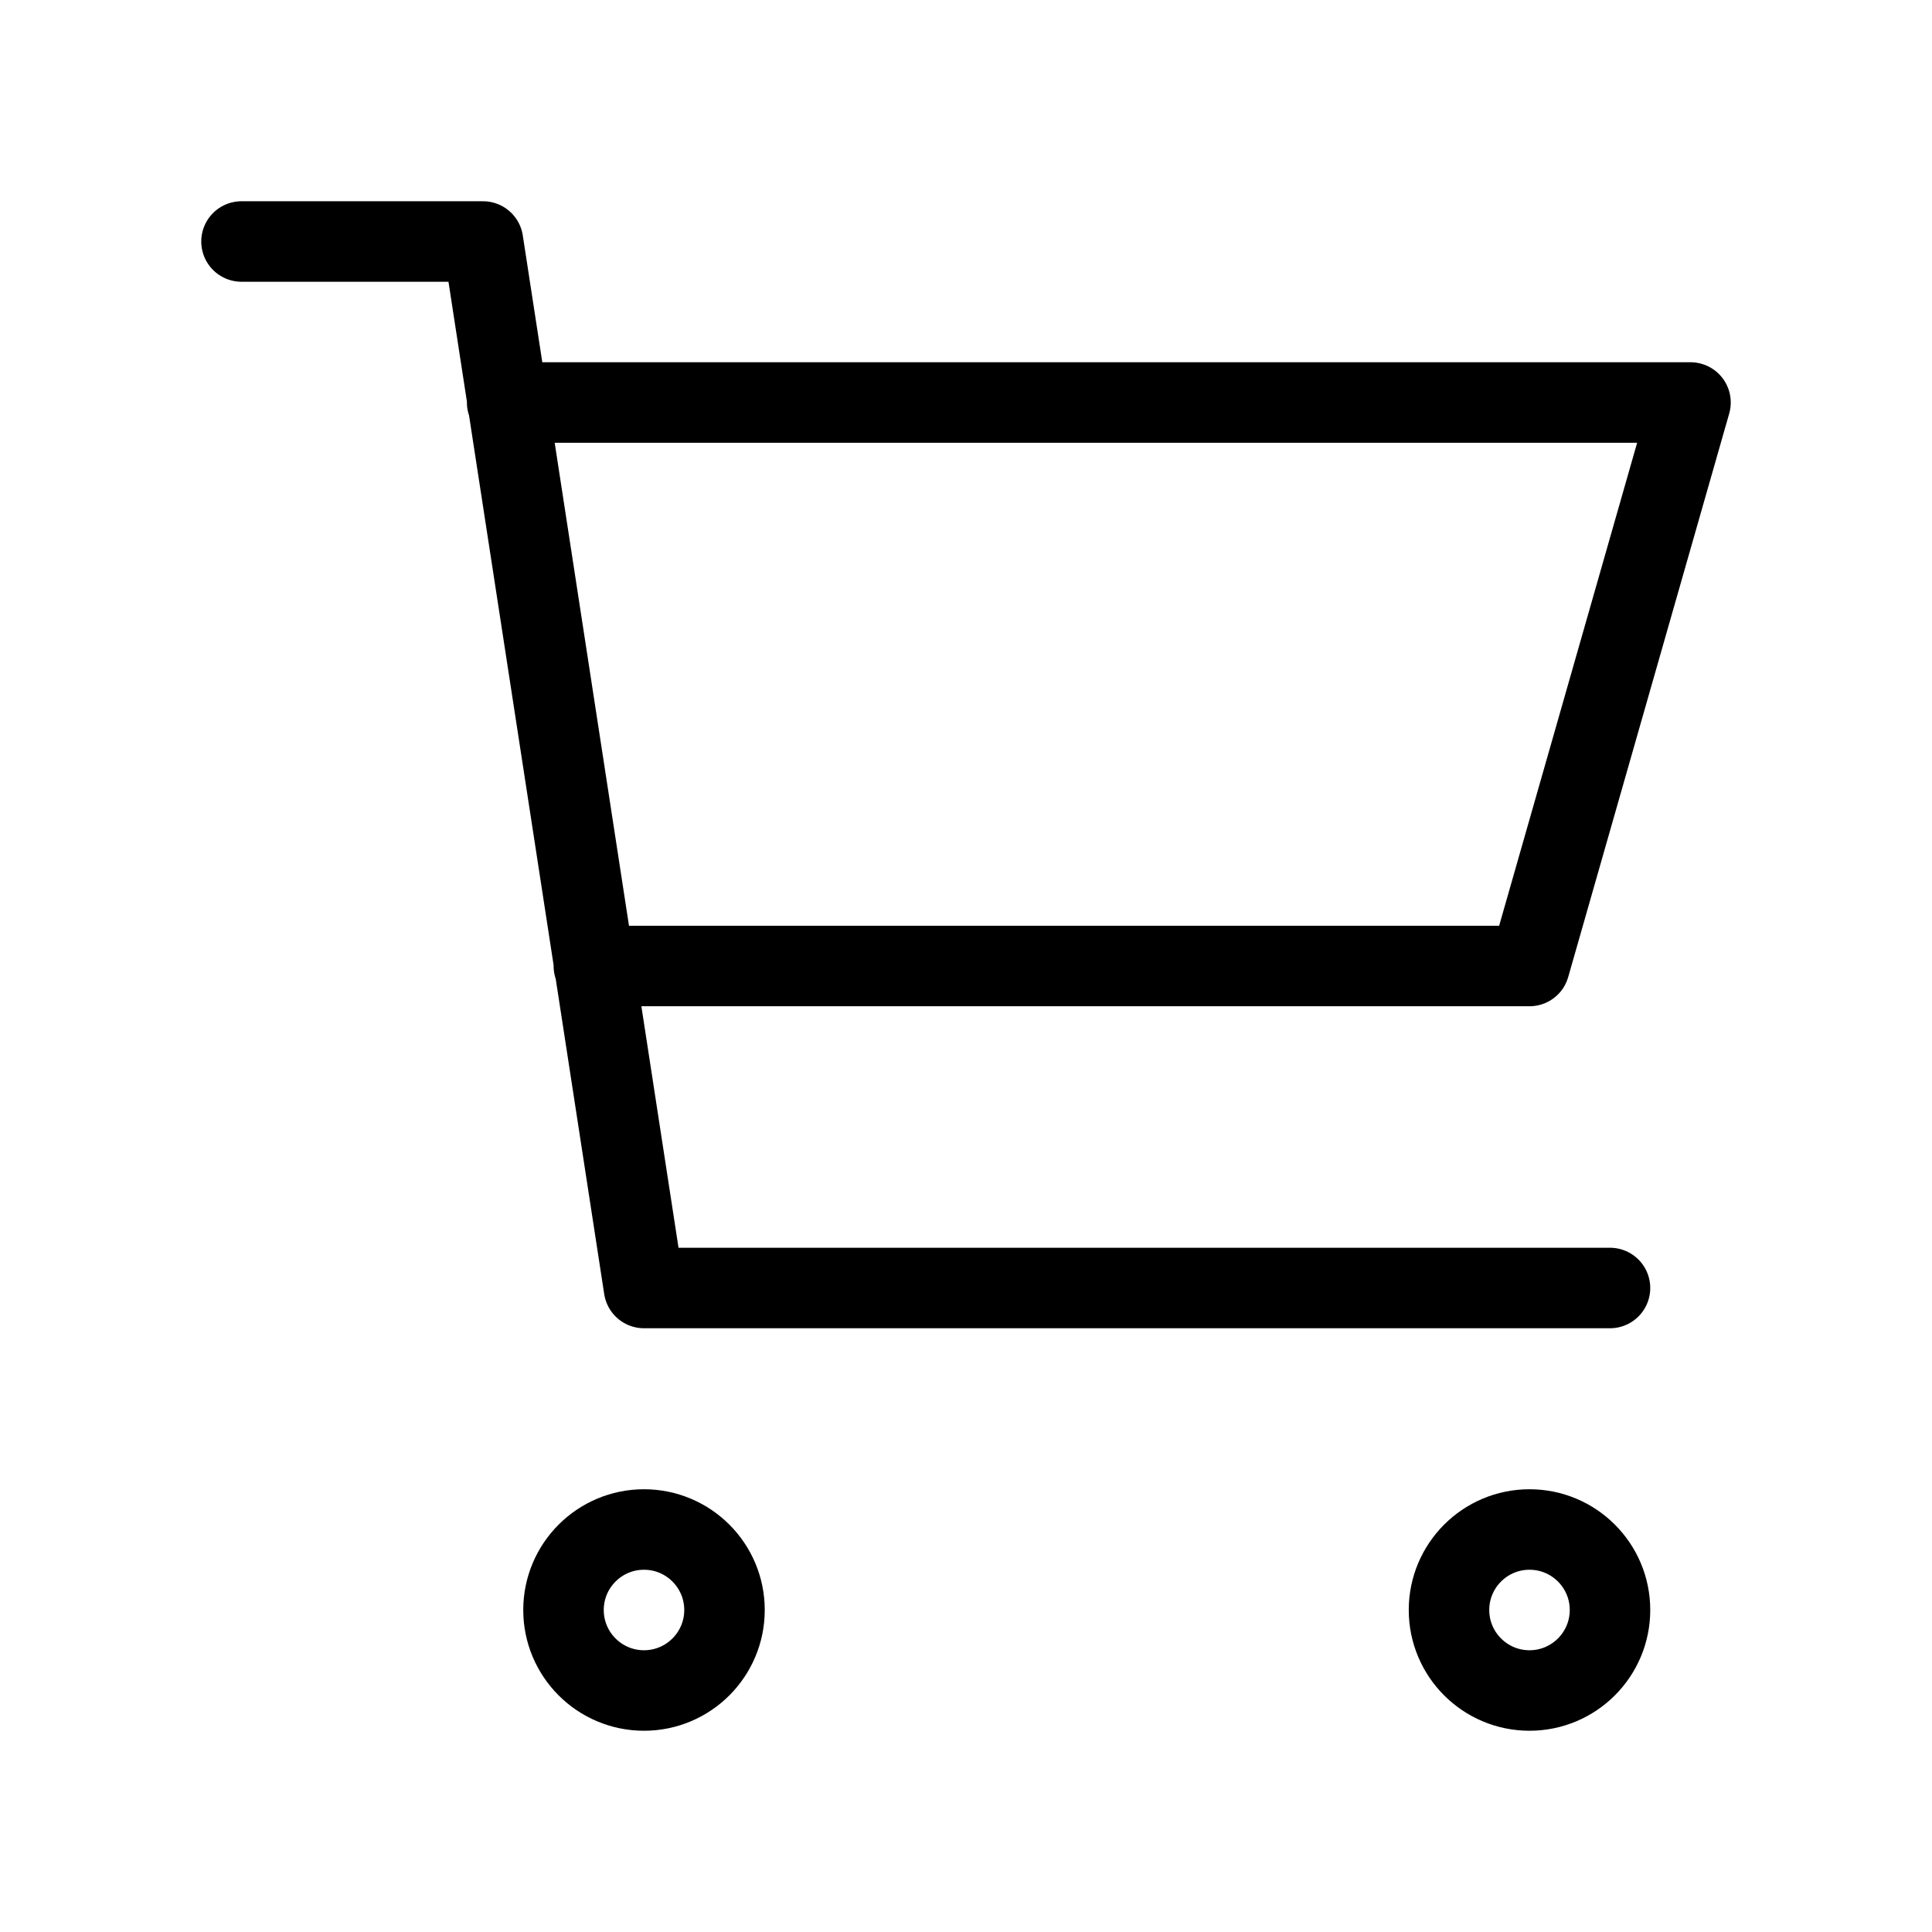
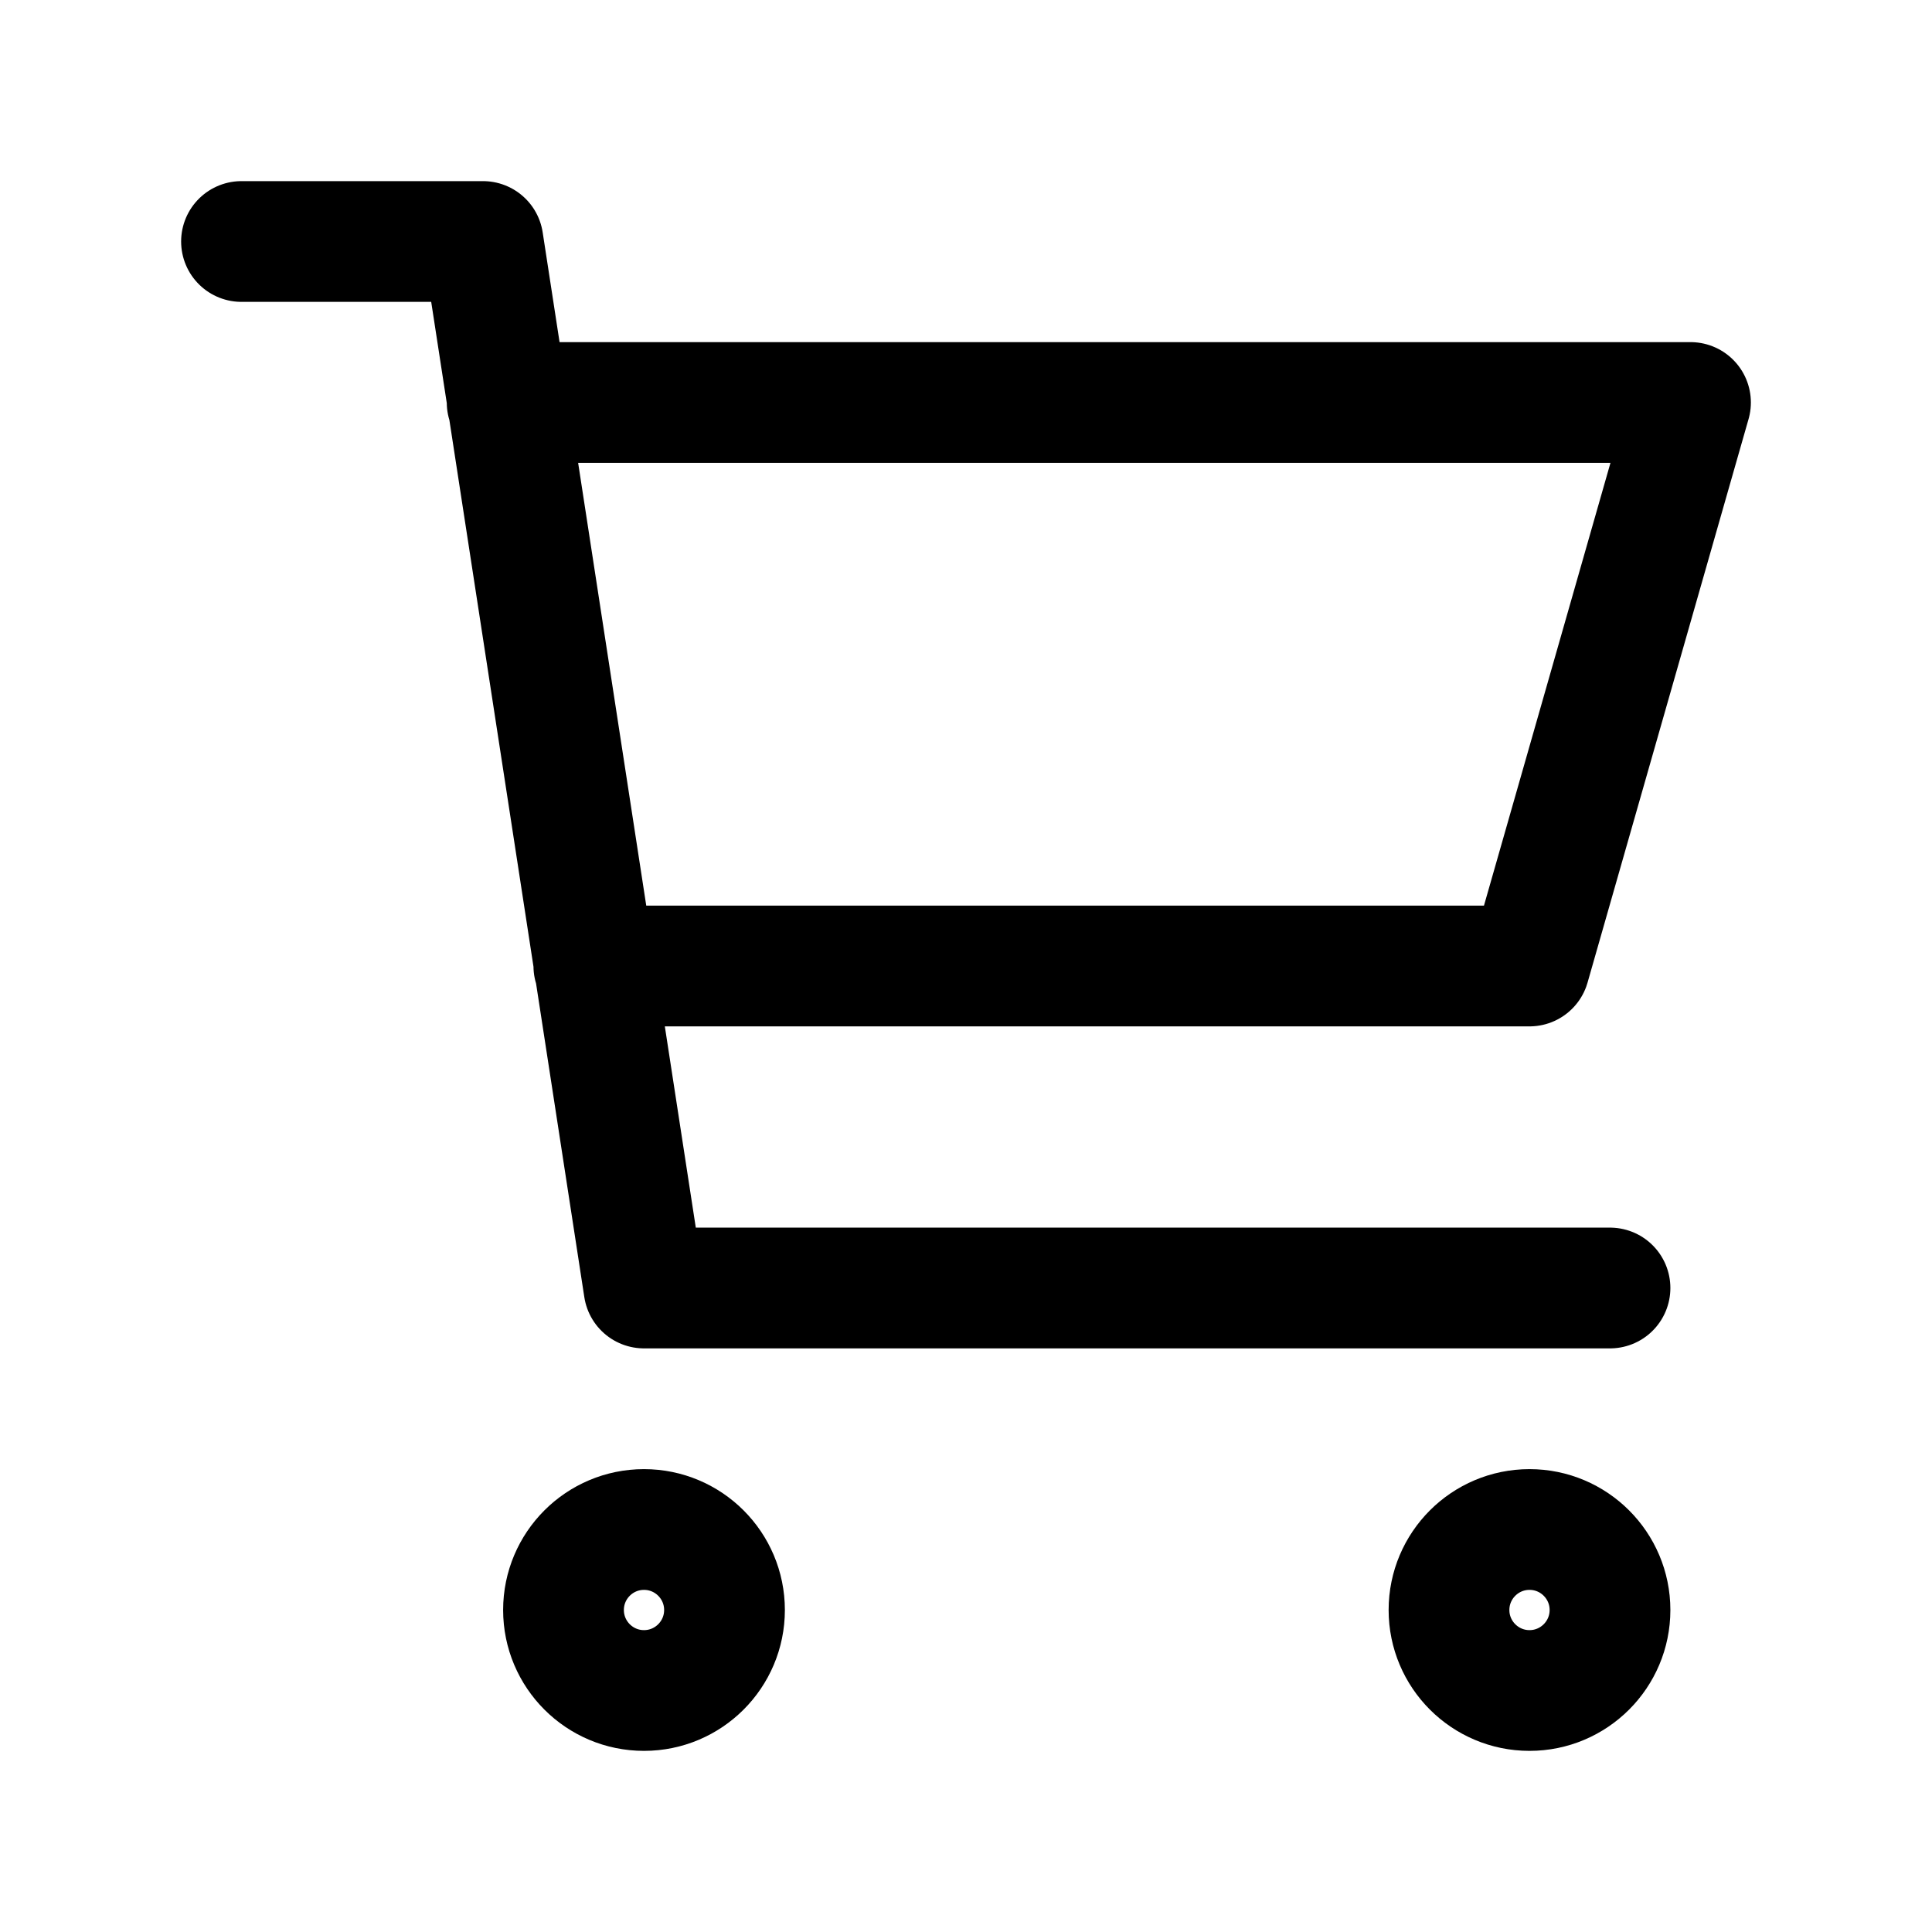
<svg xmlns="http://www.w3.org/2000/svg" viewBox="0 0 24 24" fill="none">
  <g id="SVGRepo_bgCarrier" stroke-width="0" />
  <g id="SVGRepo_tracerCarrier" stroke-linecap="round" stroke-linejoin="round" />
  <g id="SVGRepo_iconCarrier">
-     <path d="M6.3 5H21L19 12H7.377M20 16H8L6 3H3M9 20C9 20.552 8.552 21 8 21C7.448 21 7 20.552 7 20C7 19.448 7.448 19 8 19C8.552 19 9 19.448 9 20ZM20 20C20 20.552 19.552 21 19 21C18.448 21 18 20.552 18 20C18 19.448 18.448 19 19 19C19.552 19 20 19.448 20 20Z" stroke="#000000" stroke-width="1" stroke-linecap="round" stroke-linejoin="round" />
+     <path d="M6.3 5H21L19 12H7.377M20 16H8L6 3H3M9 20C9 20.552 8.552 21 8 21C7.448 21 7 20.552 7 20C7 19.448 7.448 19 8 19C8.552 19 9 19.448 9 20ZM20 20C20 20.552 19.552 21 19 21C18.448 21 18 20.552 18 20C18 19.448 18.448 19 19 19C19.552 19 20 19.448 20 20Z" stroke="#000000" stroke-width="1.5" stroke-linecap="round" stroke-linejoin="round" />
  </g>
</svg>
